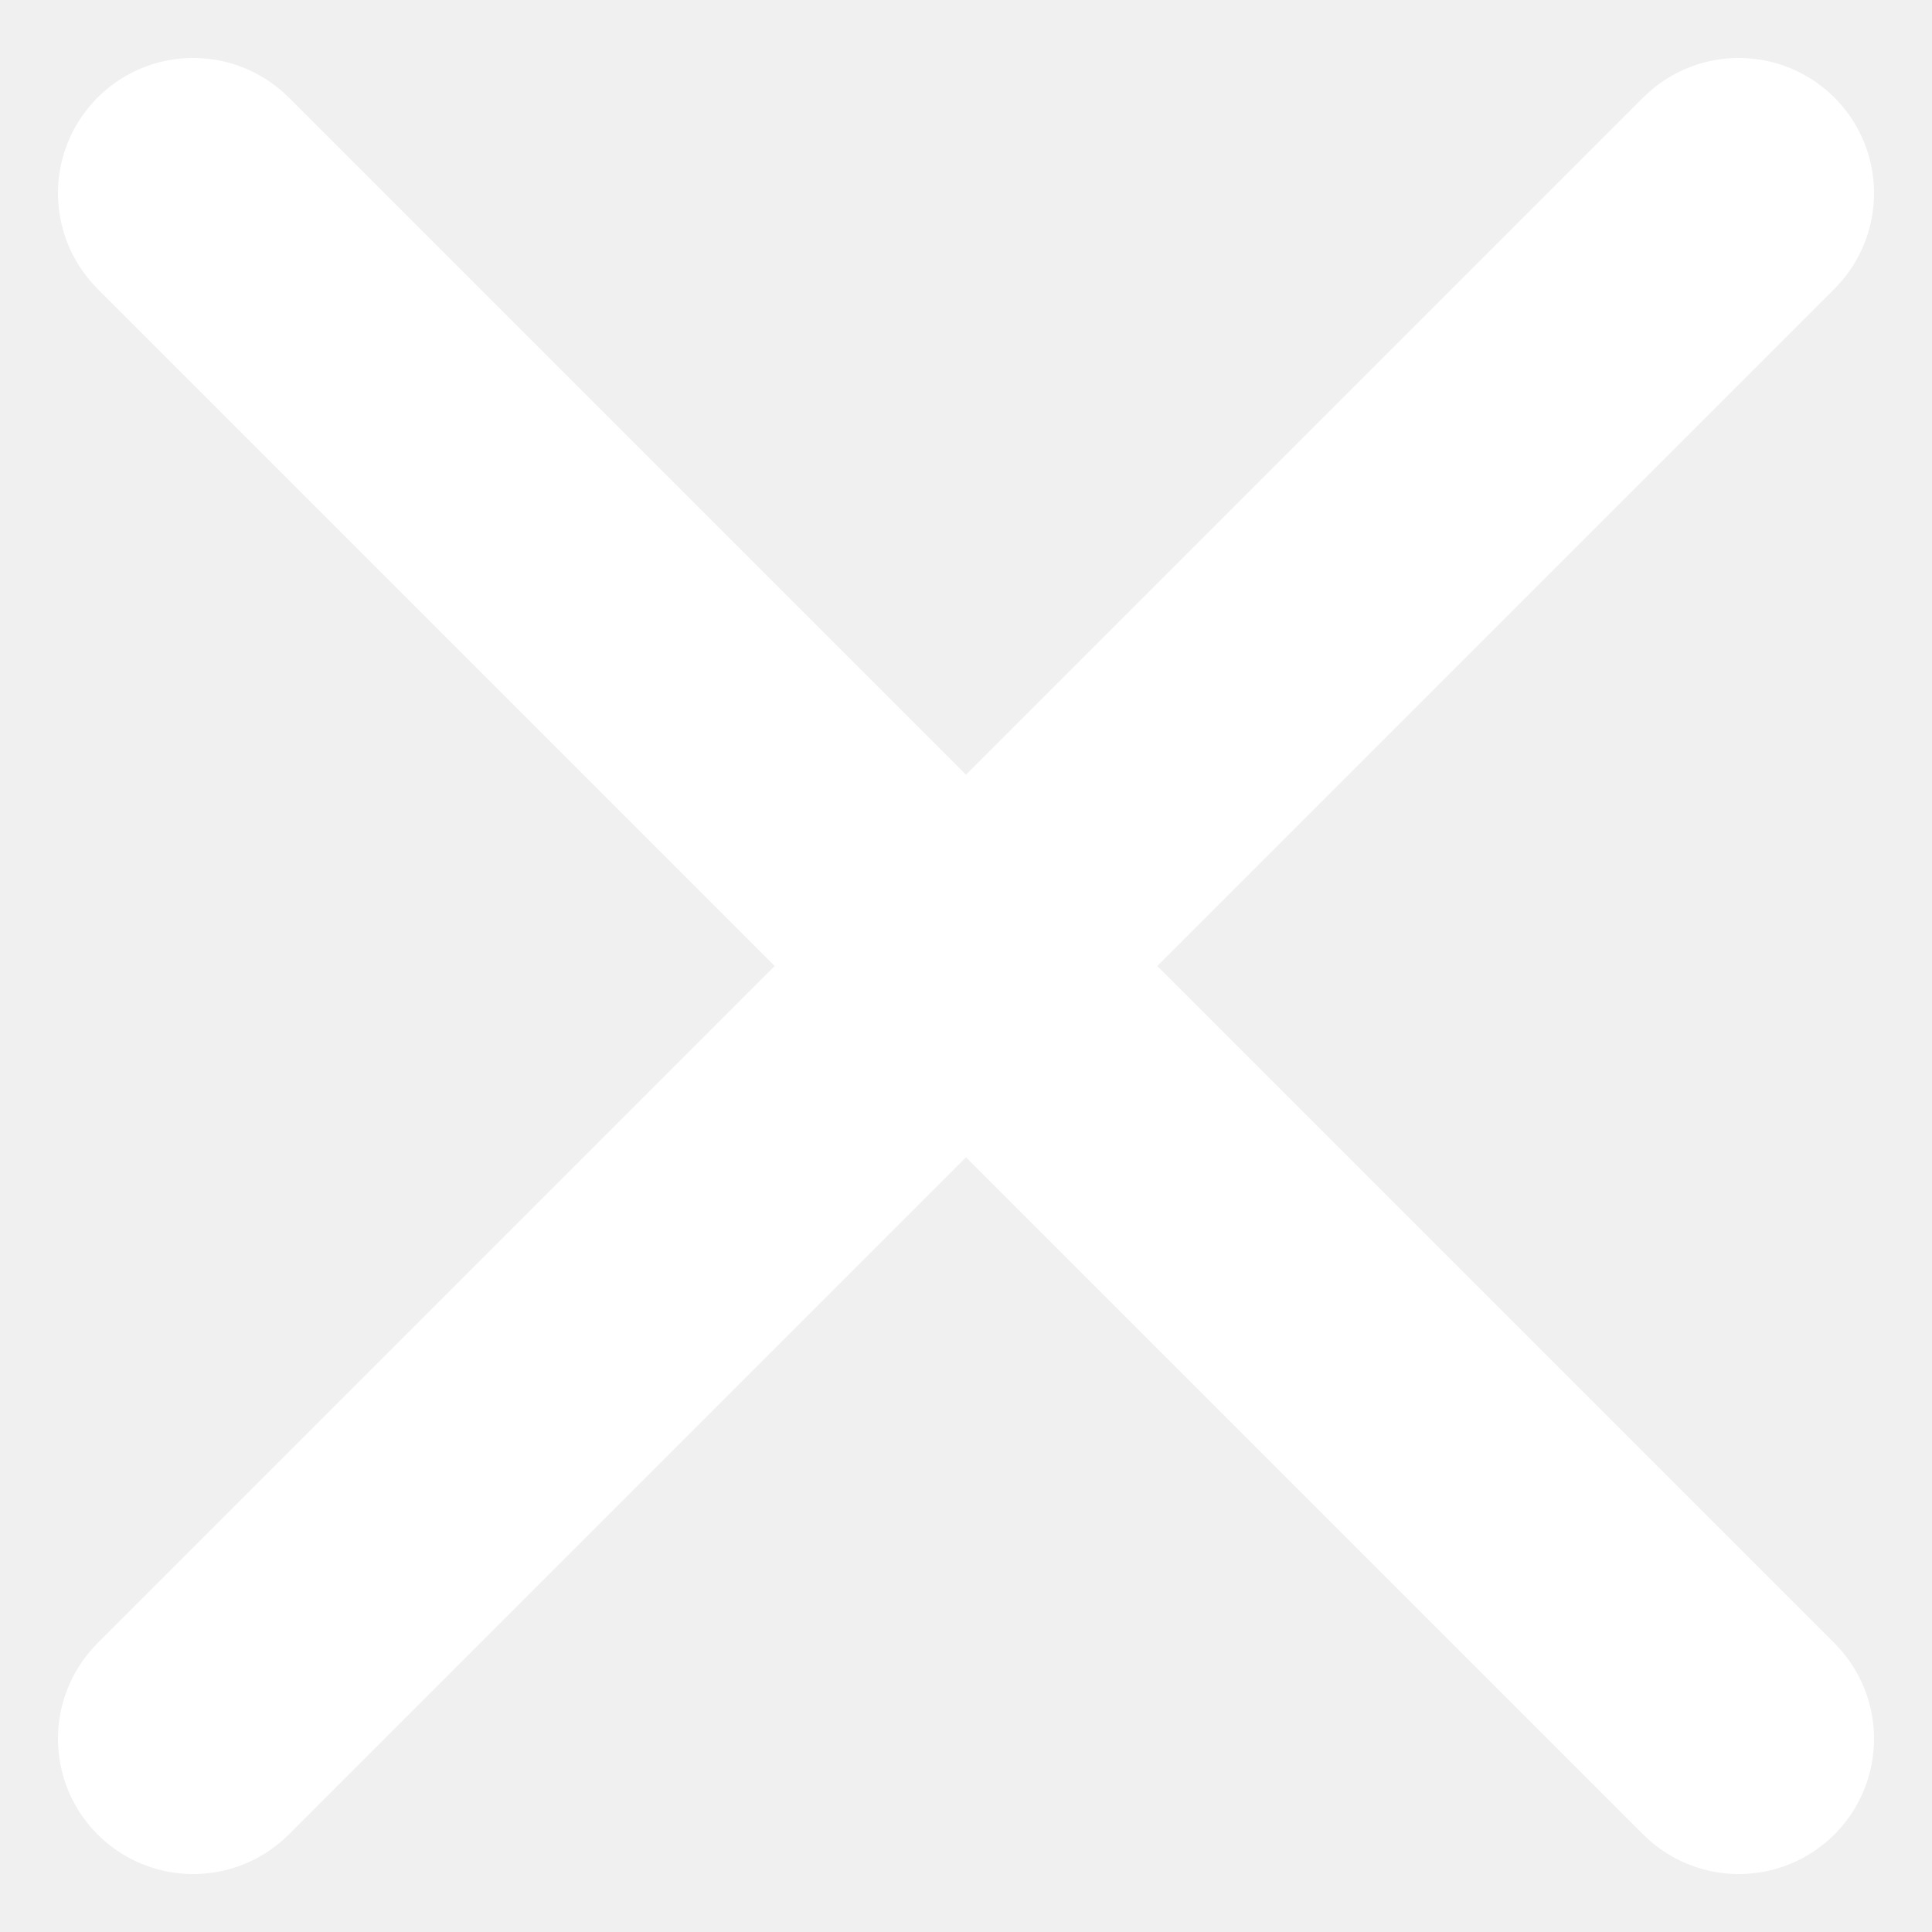
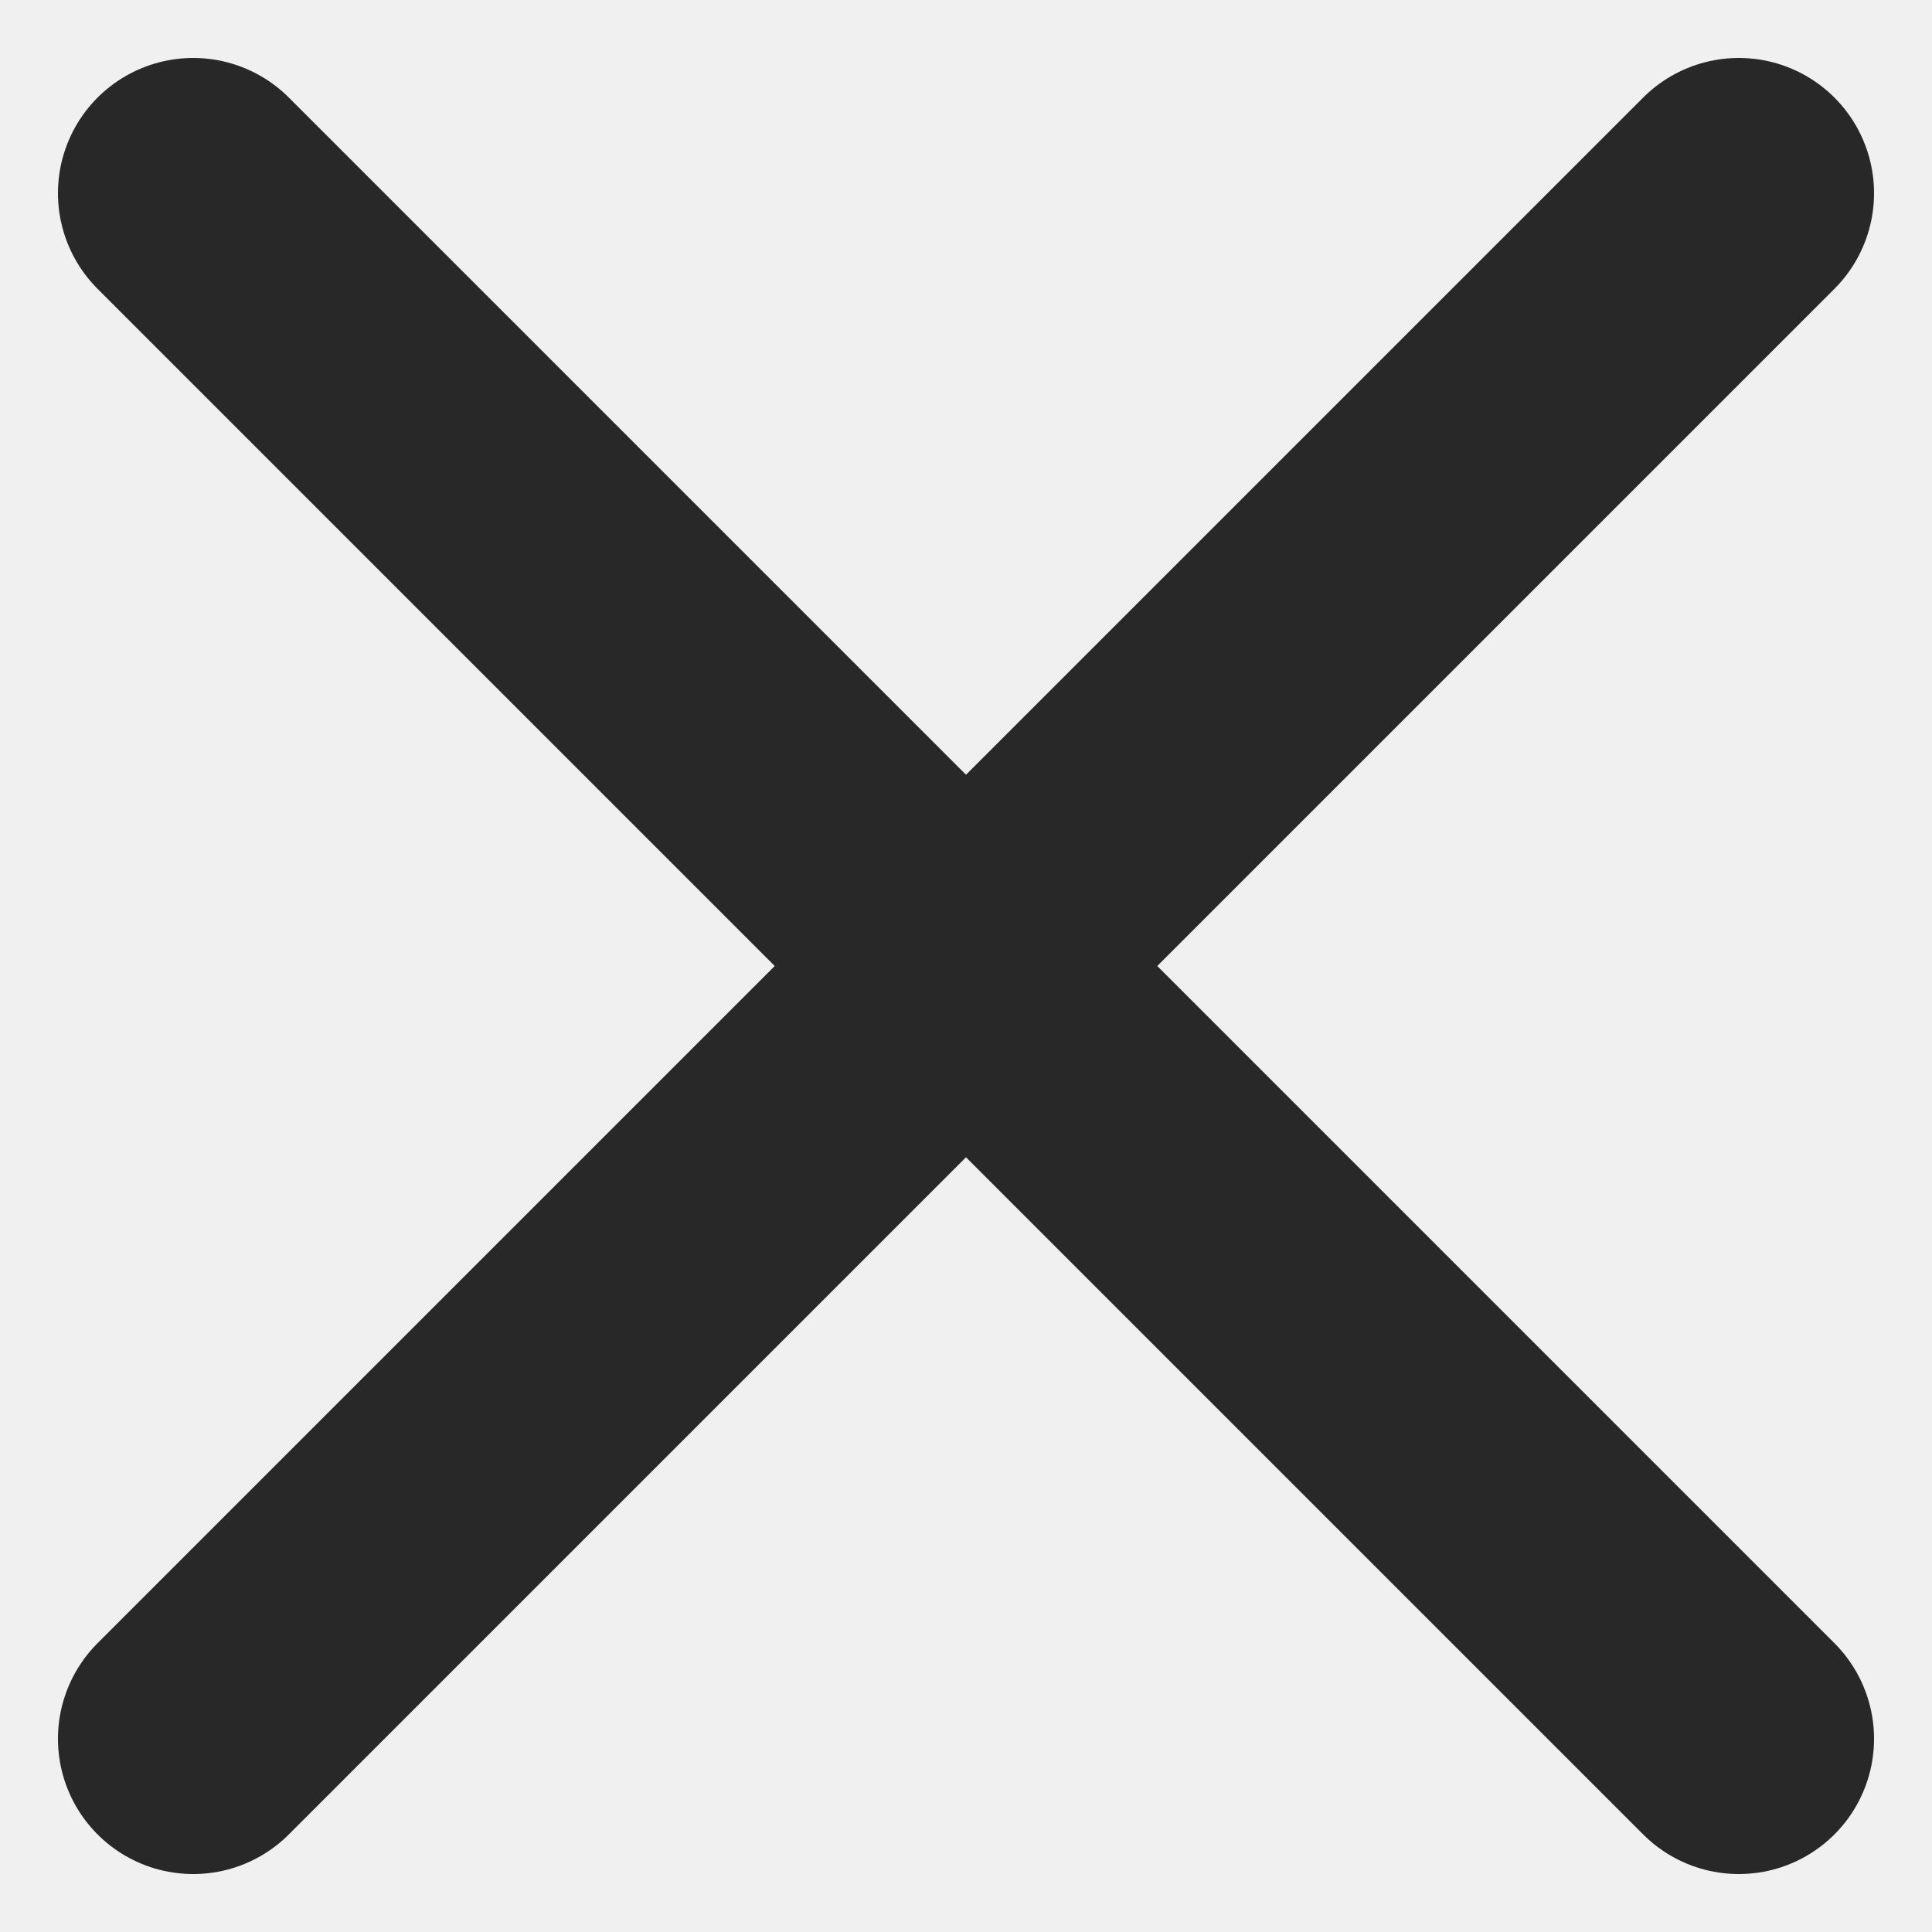
<svg xmlns="http://www.w3.org/2000/svg" width="10" height="10" viewBox="0 0 10 10" fill="none">
-   <path d="M9 1L1 9" stroke="white" stroke-width="1.4" stroke-linecap="round" stroke-linejoin="round" />
-   <path d="M1 1L9 9" stroke="white" stroke-width="1.4" stroke-linecap="round" stroke-linejoin="round" />
+   <path d="M9 1L1 9" stroke="#282828" stroke-width="1.4" stroke-linecap="round" stroke-linejoin="round" />
+   <path d="M1 1L9 9" stroke="#282828" stroke-width="1.4" stroke-linecap="round" stroke-linejoin="round" />
</svg>
